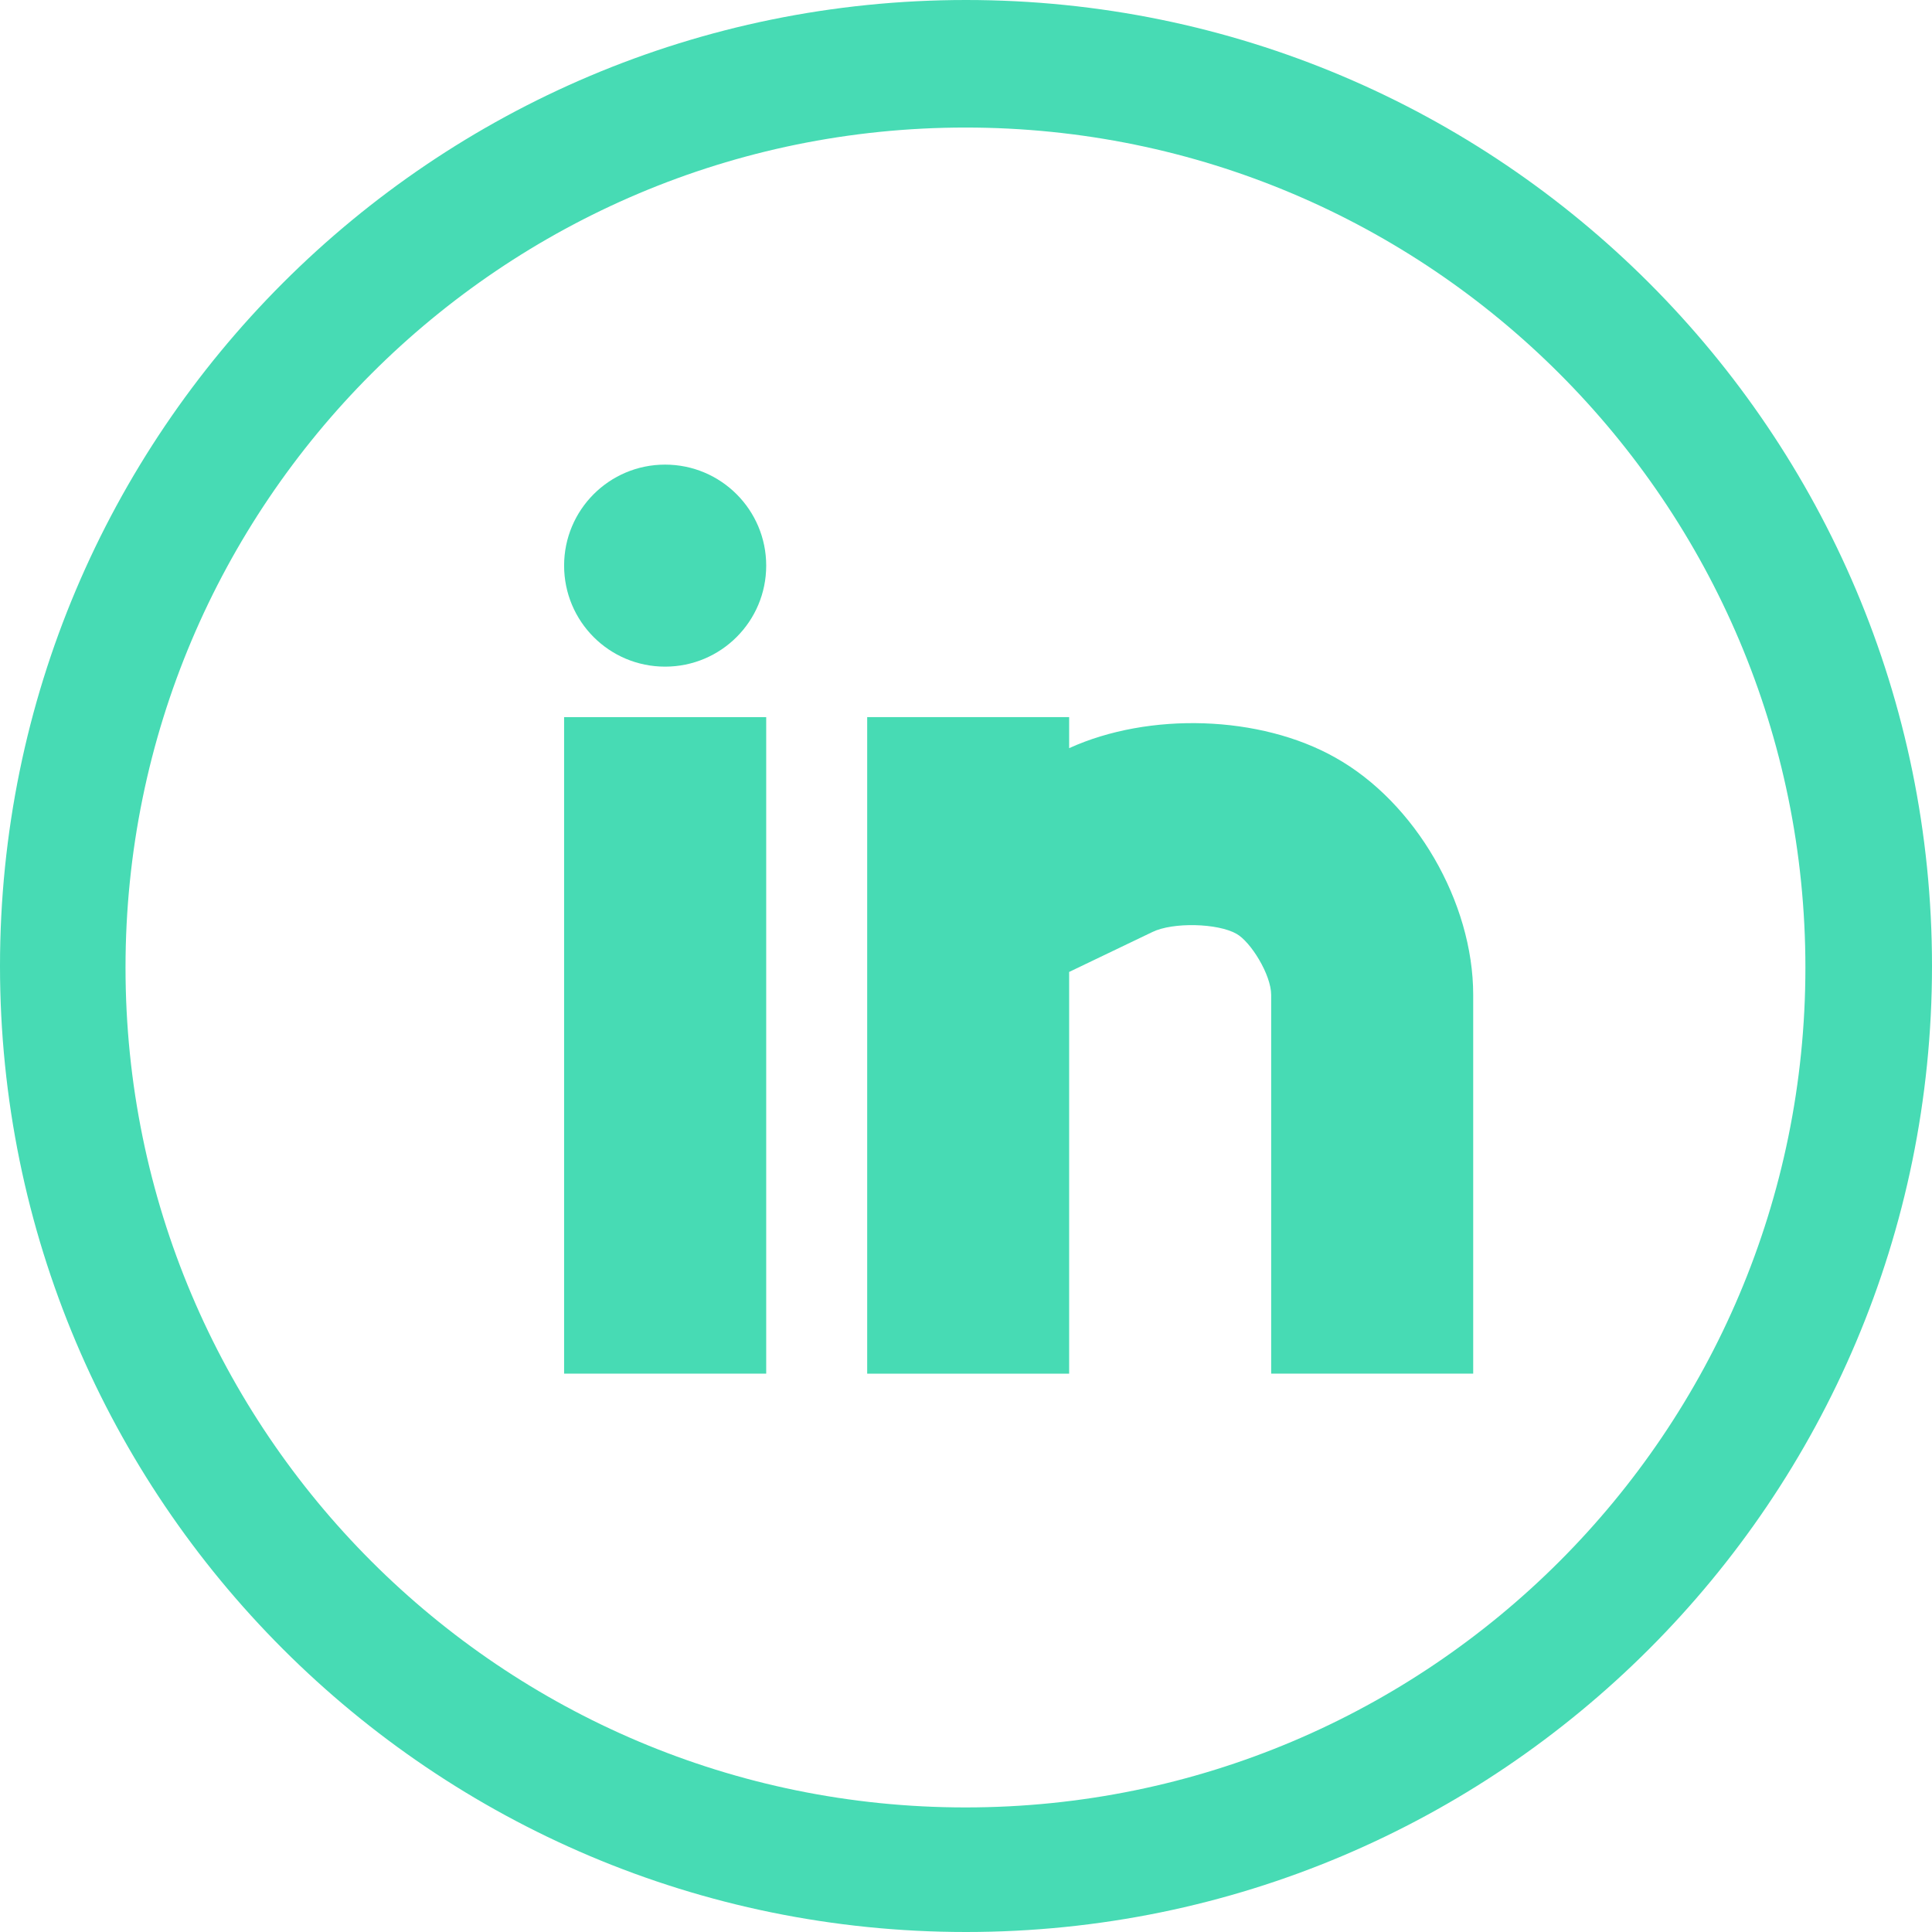
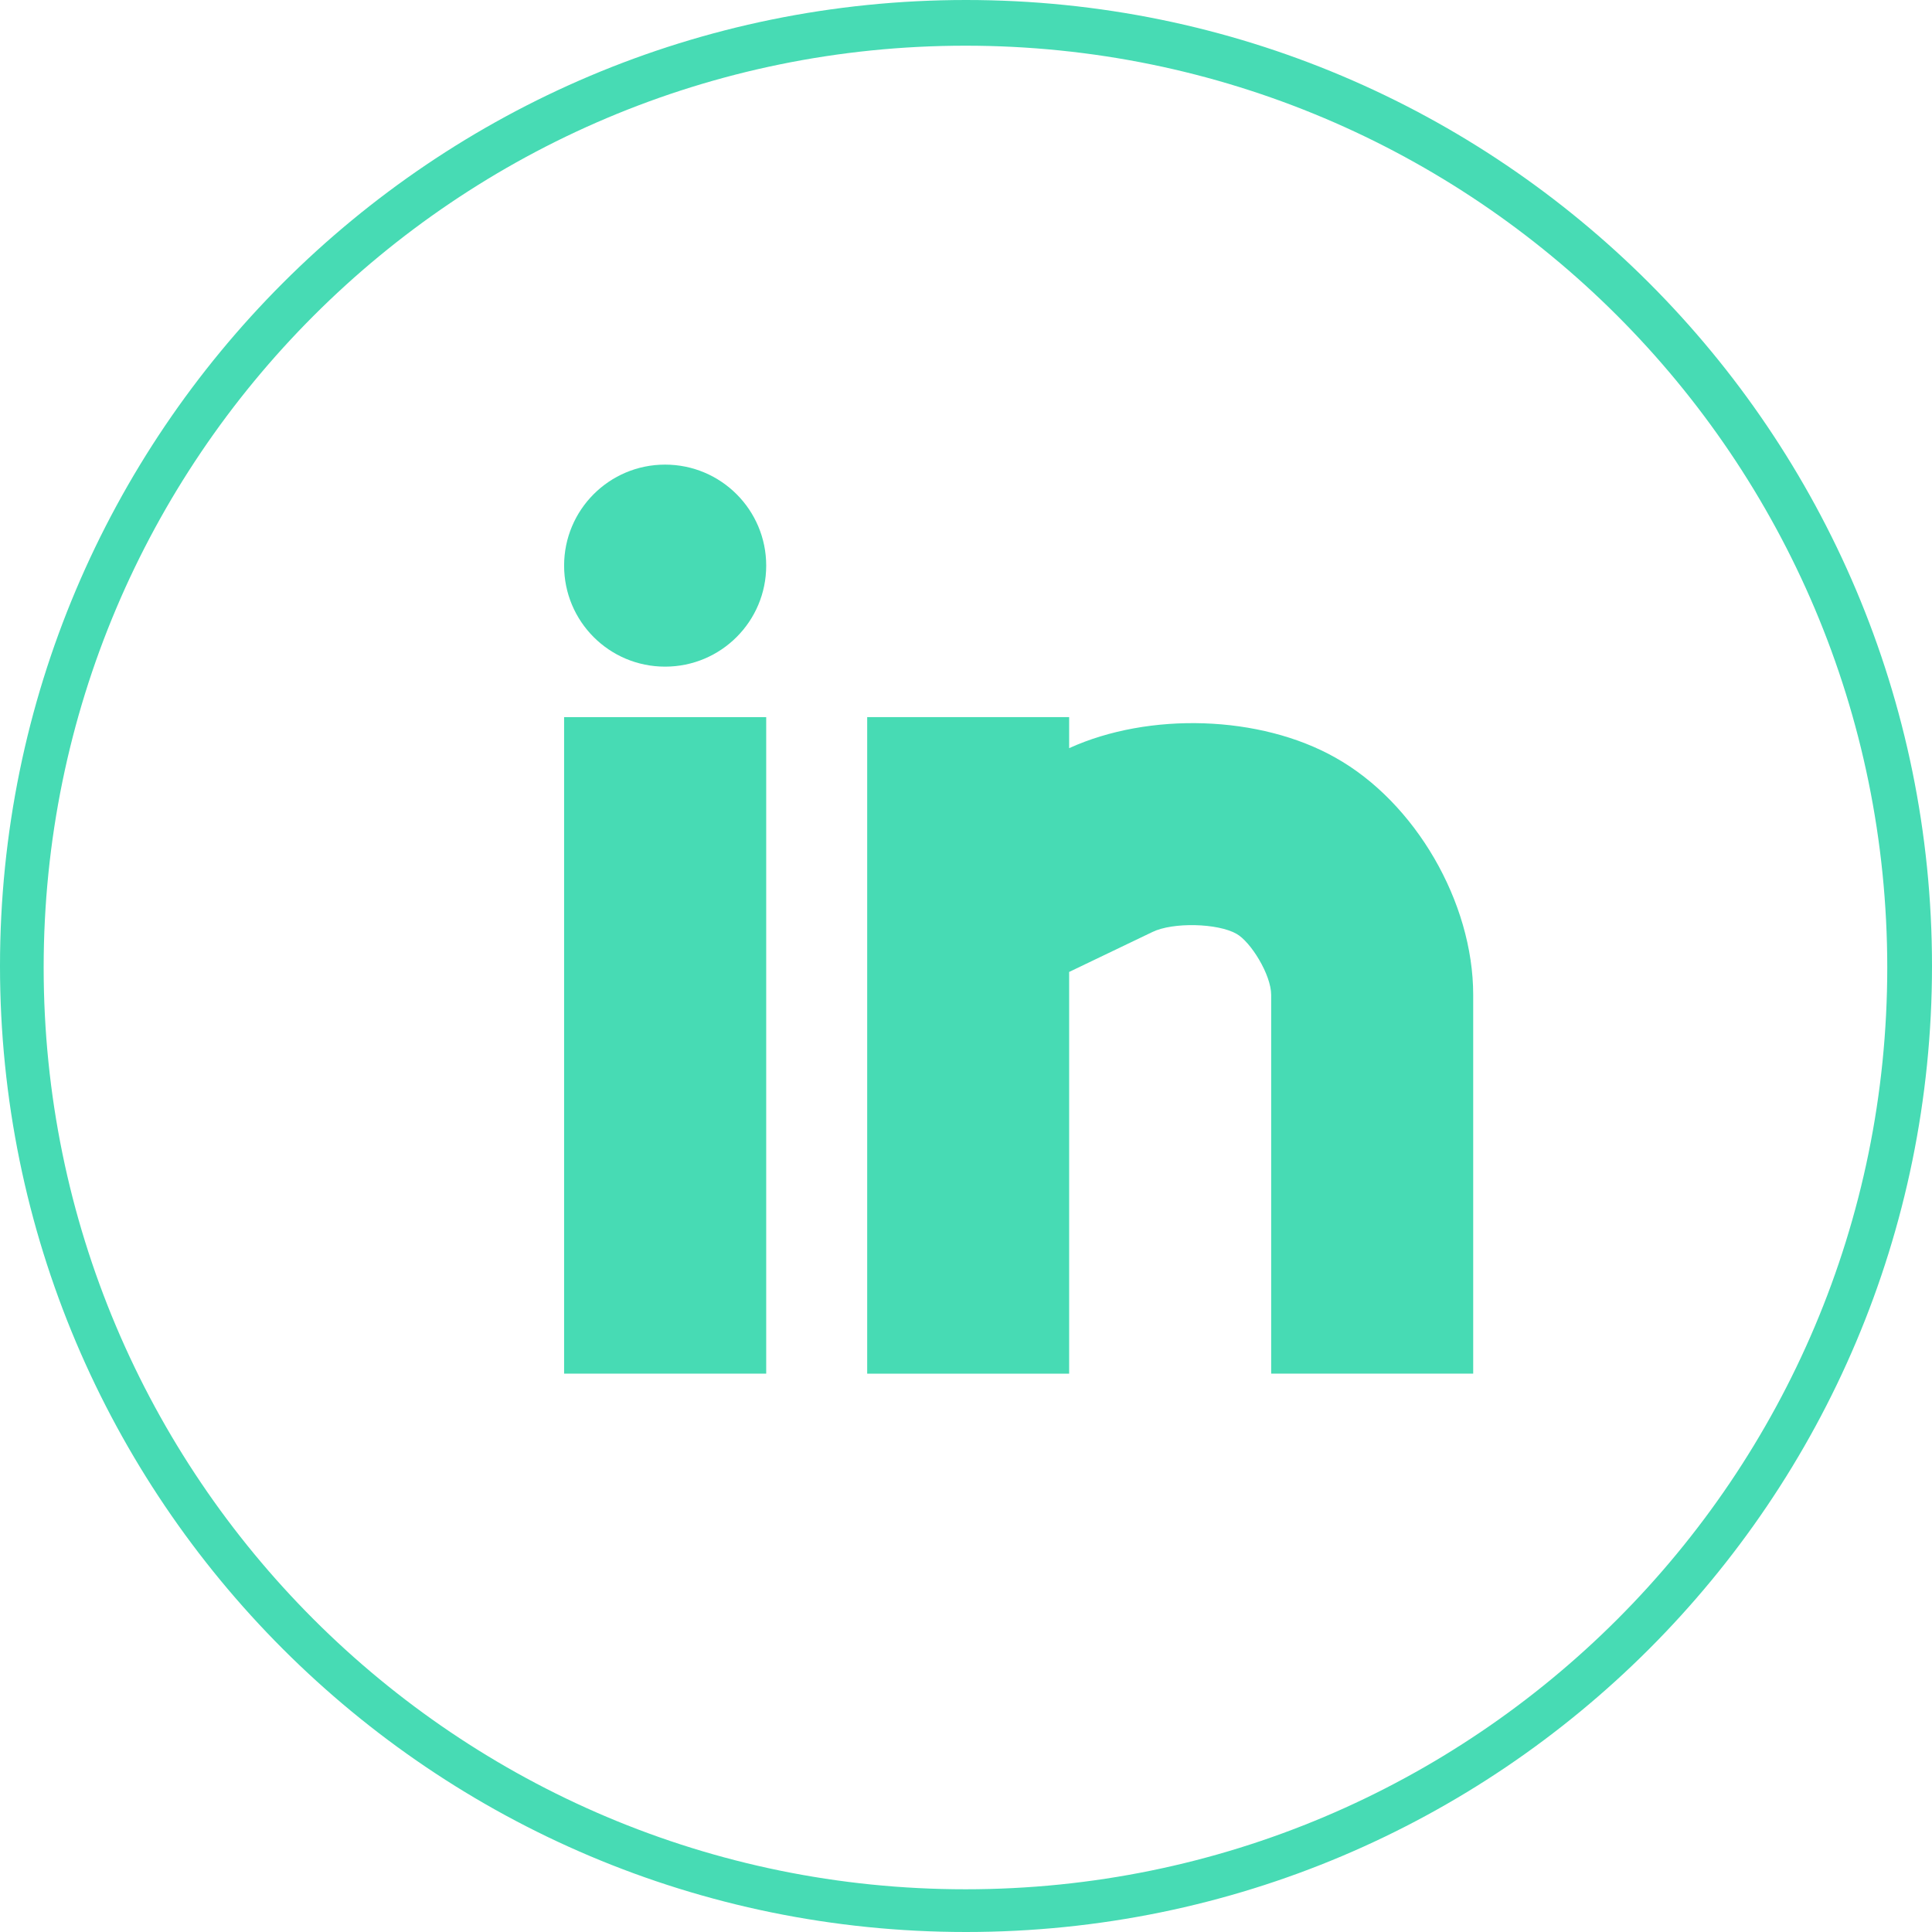
<svg xmlns="http://www.w3.org/2000/svg" version="1.1" id="Layer_1" width="28.584" height="28.584" viewBox="0 0 28.584 28.584" overflow="visible" enable-background="new 0 0 28.584 28.584" xml:space="preserve">
-   <g>
-     <g>
-       <g>
-         <path fill="#47DBB4" d="M14.292,0C6.399,0,0,6.398,0,14.292c0,7.893,6.399,14.292,14.292,14.292s14.292-6.399,14.292-14.292     C28.584,6.398,22.185,0,14.292,0z M14.285,26.741c-6.863,0-12.428-5.561-12.428-12.426c0-6.863,5.564-12.428,12.428-12.428     c6.861,0,12.426,5.564,12.426,12.428C26.711,21.18,21.146,26.741,14.285,26.741z" />
-       </g>
-     </g>
-     <g>
-       <rect x="8.346" y="10.61" fill="#47DBB4" width="2.99" height="9.713" />
-       <path fill="#47DBB4" d="M9.84,9.863c-0.827,0-1.494-0.669-1.494-1.495c0-0.824,0.667-1.494,1.494-1.494s1.496,0.67,1.496,1.494    C11.336,9.194,10.667,9.863,9.84,9.863" />
-       <path fill="#47DBB4" d="M21.795,20.323h-2.988v-5.604c0-0.298-0.303-0.786-0.513-0.903c-0.279-0.159-0.943-0.174-1.244-0.027    l-1.232,0.591v5.944h-2.988V10.61h2.988v0.459c1.184-0.538,2.825-0.488,3.937,0.139c1.183,0.661,2.041,2.139,2.041,3.511V20.323z" />
-     </g>
+   <defs id="defs24523" />
+   <g id="g24507">
+     <path d="M 14.292,0 C 6.399,0 0,6.398 0,14.292 c 0,7.893 6.399,14.292 14.292,14.292 7.893,0 14.292,-6.399 14.292,-14.292 C 28.584,6.398 22.185,0 14.292,0 z m -0.007,27.952 c -7.532,0 -13.639,-6.103 -13.639,-13.637 0,-7.532 6.106,-13.639 13.639,-13.639 7.53,0 13.637,6.106 13.637,13.639 0,7.534 -6.107,13.637 -13.637,13.637 z" id="path24511" style="fill:#47dbb4" />
+   </g>
+   <g id="g24513">
+     <rect style="fill:#47dbb4" id="rect24515" height="9.713" width="2.99" y="10.61" x="8.346" />
+     <path style="fill:#47dbb4" id="path24517" d="m 9.84,9.863 c -0.827,0 -1.494,-0.669 -1.494,-1.495 0,-0.824 0.667,-1.494 1.494,-1.494 0.827,0 1.496,0.67 1.496,1.494 0,0.826 -0.669,1.495 -1.496,1.495" />
+     <path style="fill:#47dbb4" id="path24519" d="m 21.795,20.323 h -2.988 v -5.604 c 0,-0.298 -0.303,-0.786 -0.513,-0.903 -0.279,-0.159 -0.943,-0.174 -1.244,-0.027 l -1.232,0.591 v 5.944 H 12.83 V 10.61 h 2.988 v 0.459 c 1.184,-0.538 2.825,-0.488 3.937,0.139 1.183,0.661 2.041,2.139 2.041,3.511 v 5.604 z" />
  </g>
</svg>
